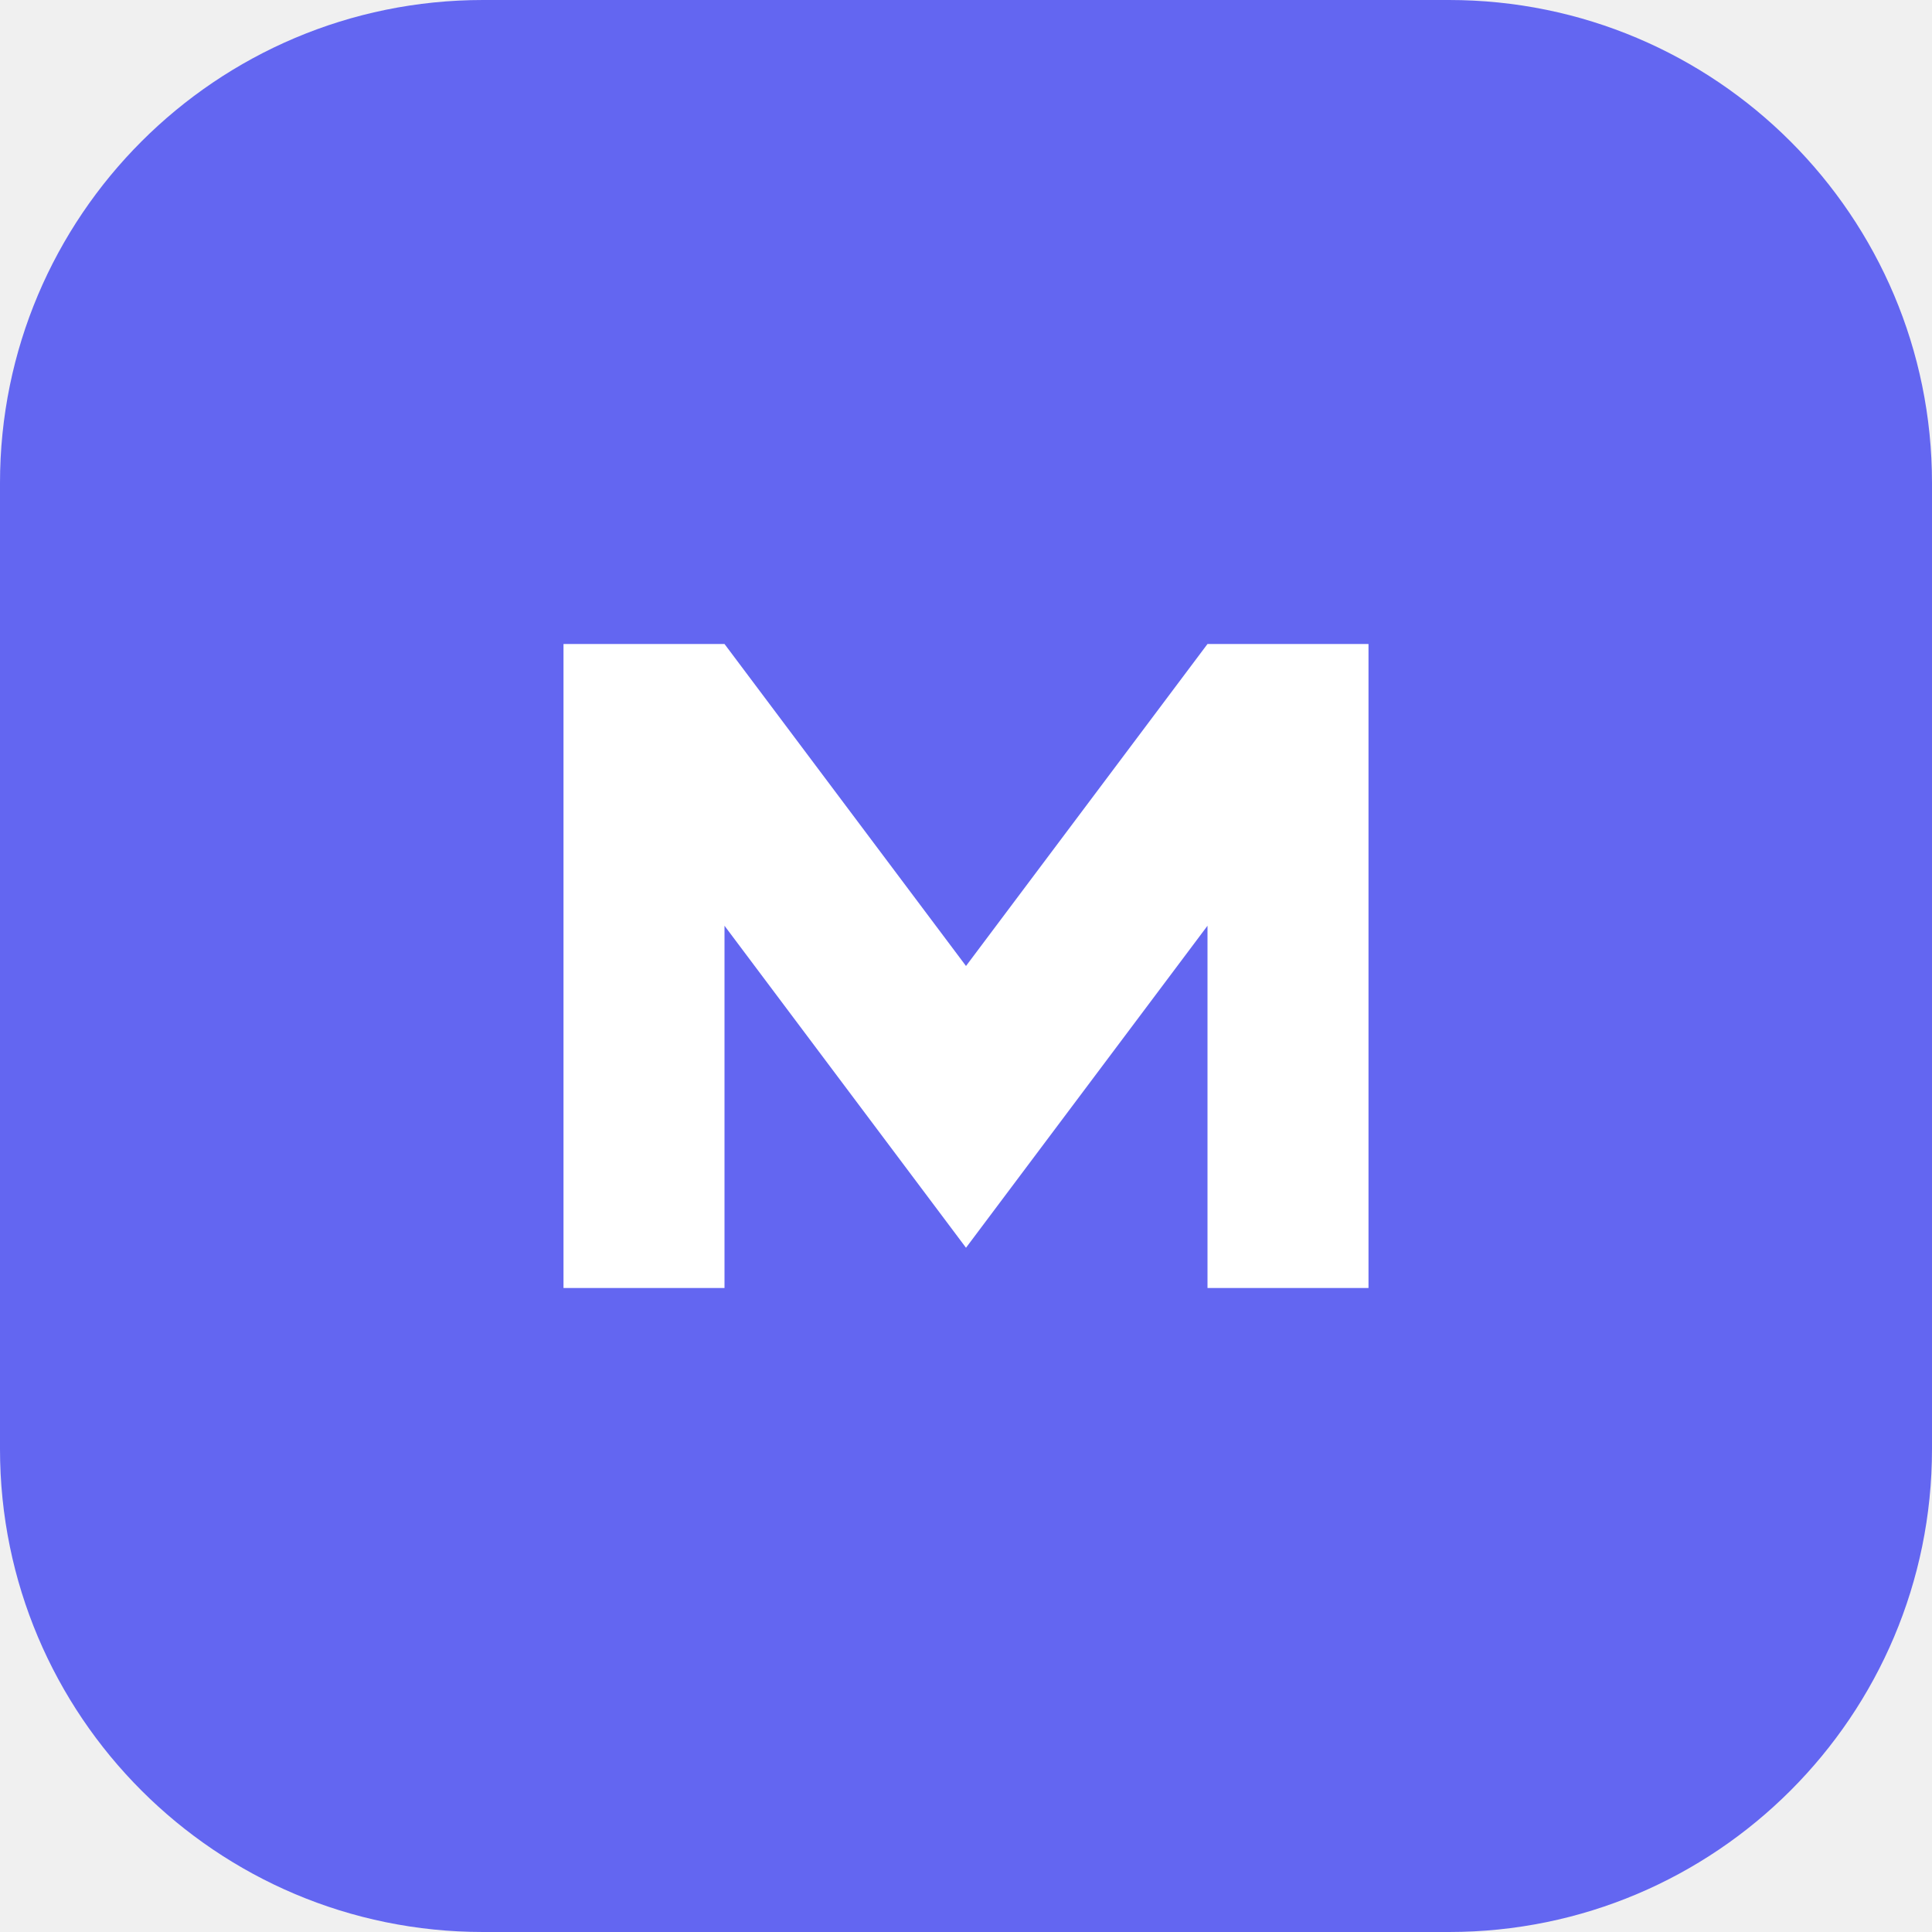
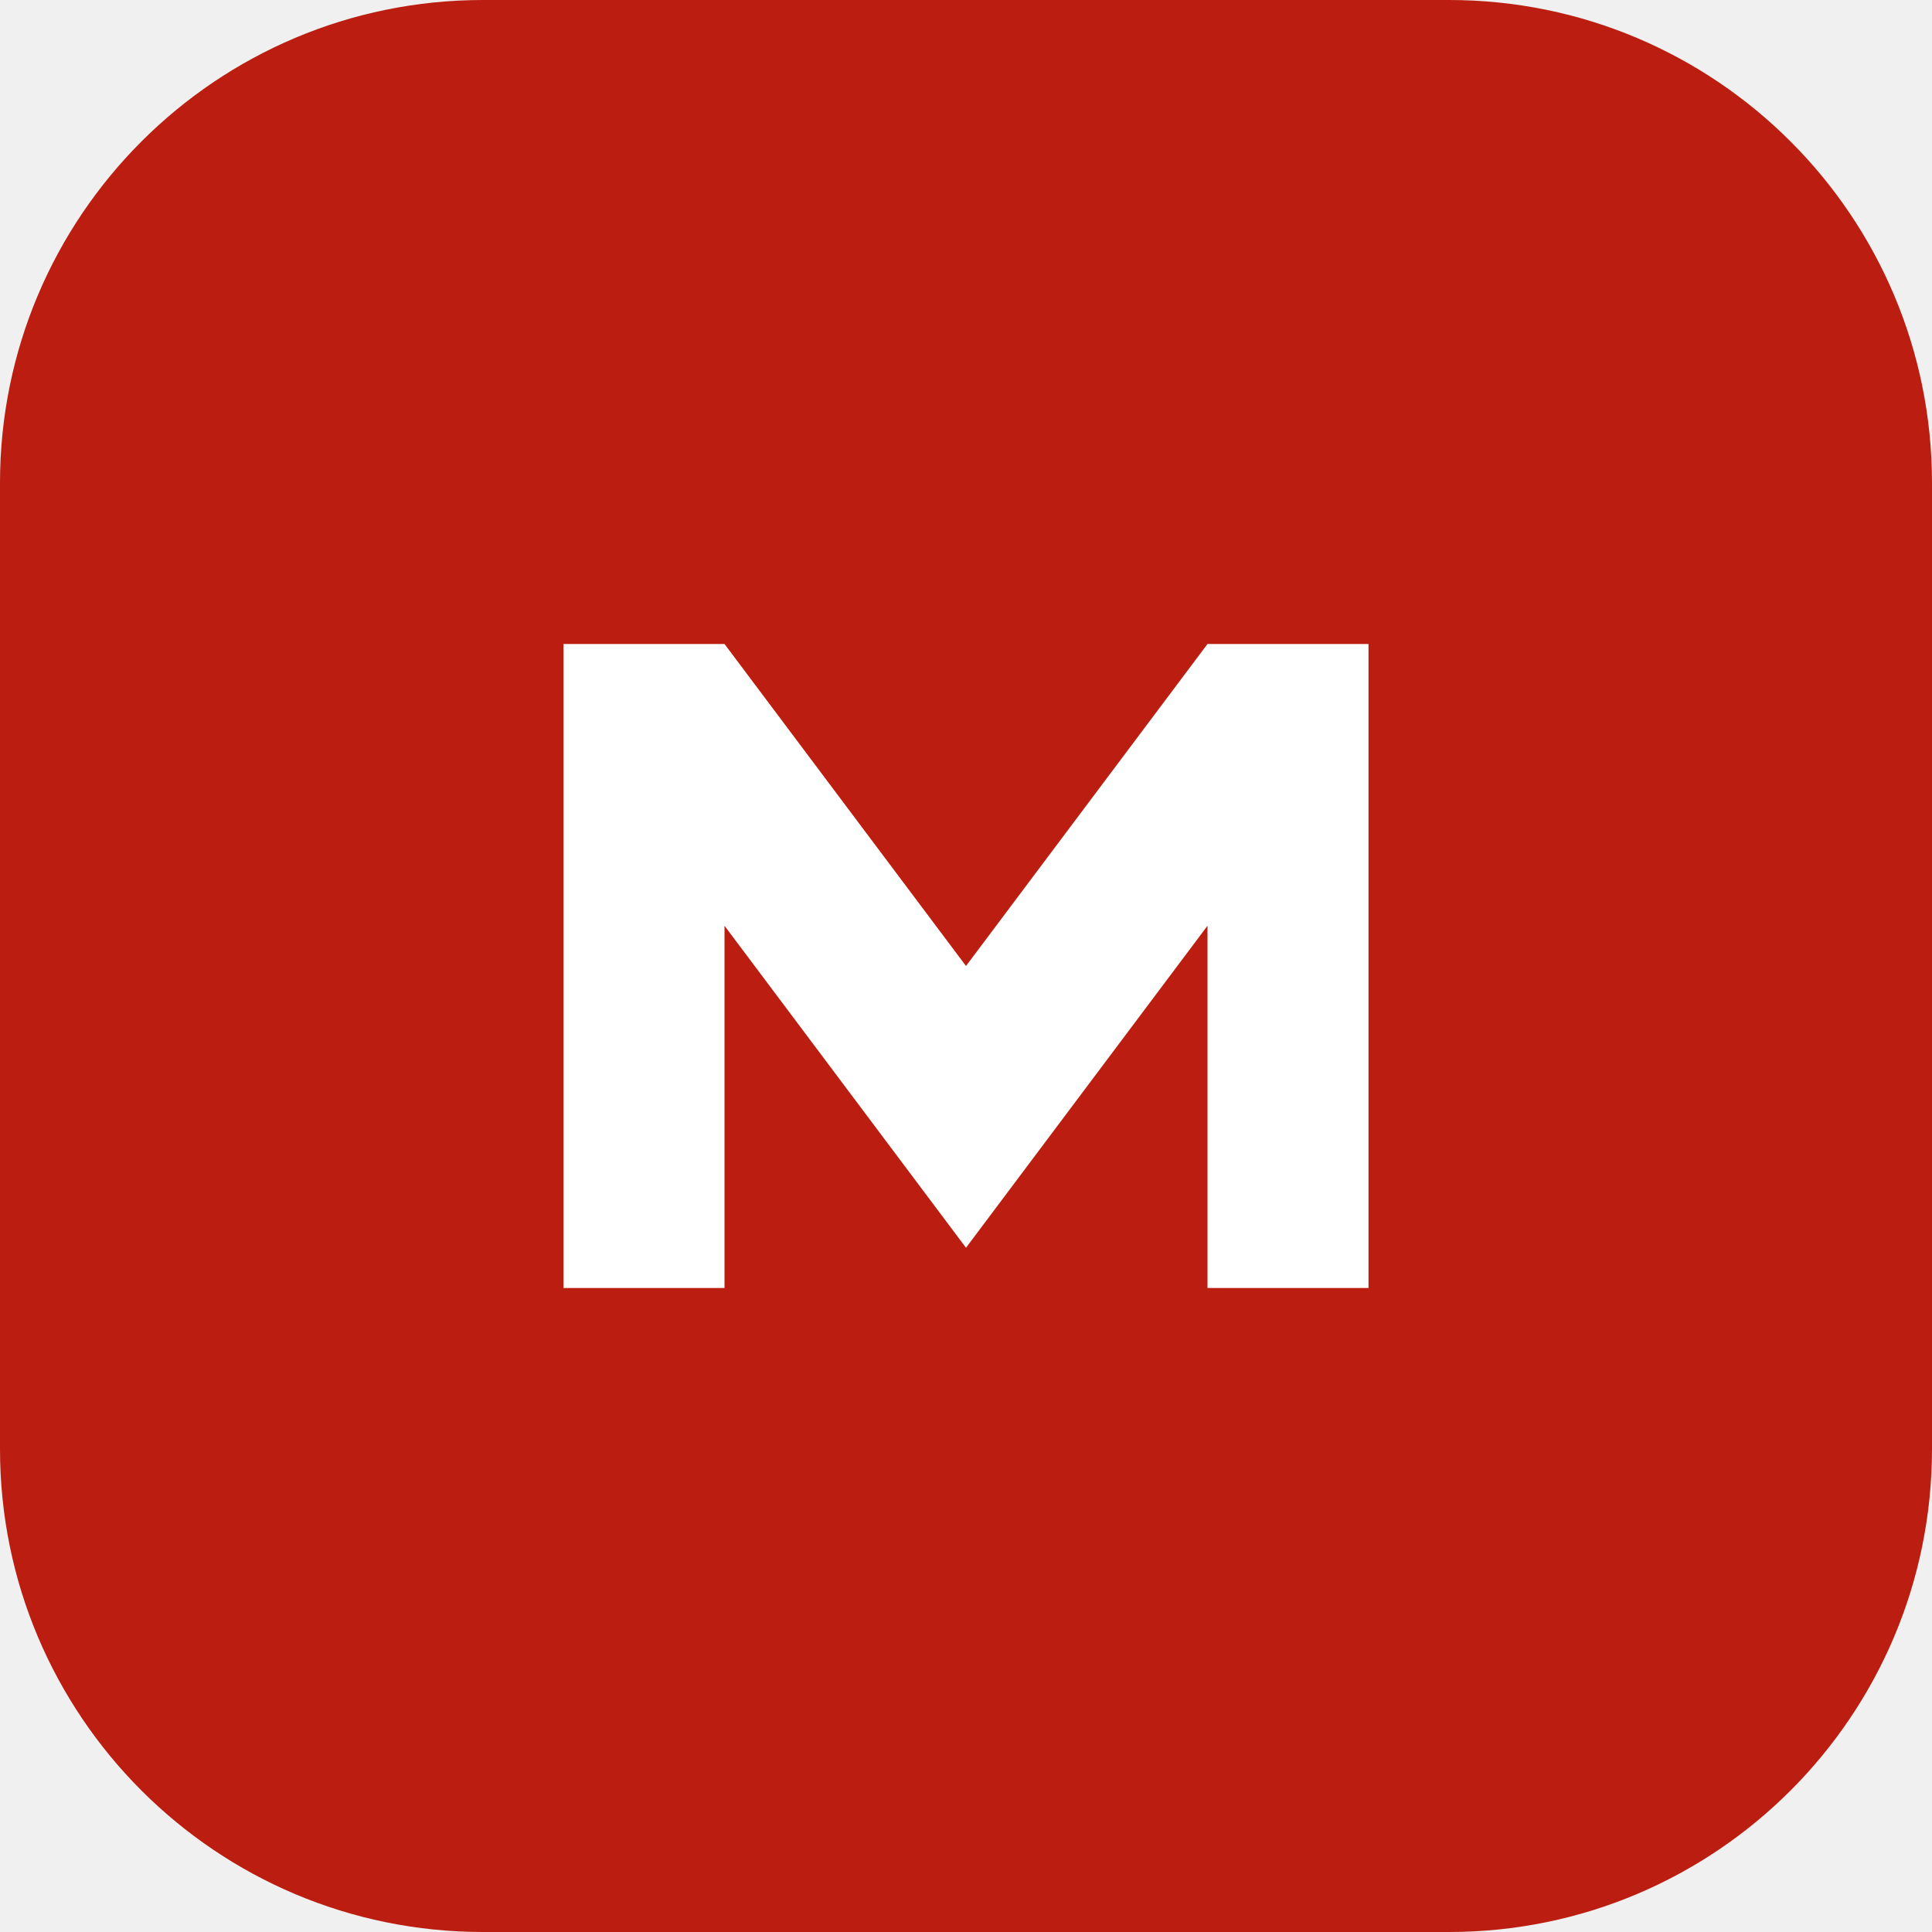
<svg xmlns="http://www.w3.org/2000/svg" viewBox="0 0 48 48" width="48" height="48">
-   <rect width="48" height="48" rx="12" fill="#6366f1" />
+   <rect width="48" height="48" rx="12" fill="#bb1e10" />
  <path d="M14 32V16h4l6 8 6-8h4v16h-4v-9l-6 8-6-8v9z" fill="#fff" />
</svg>
